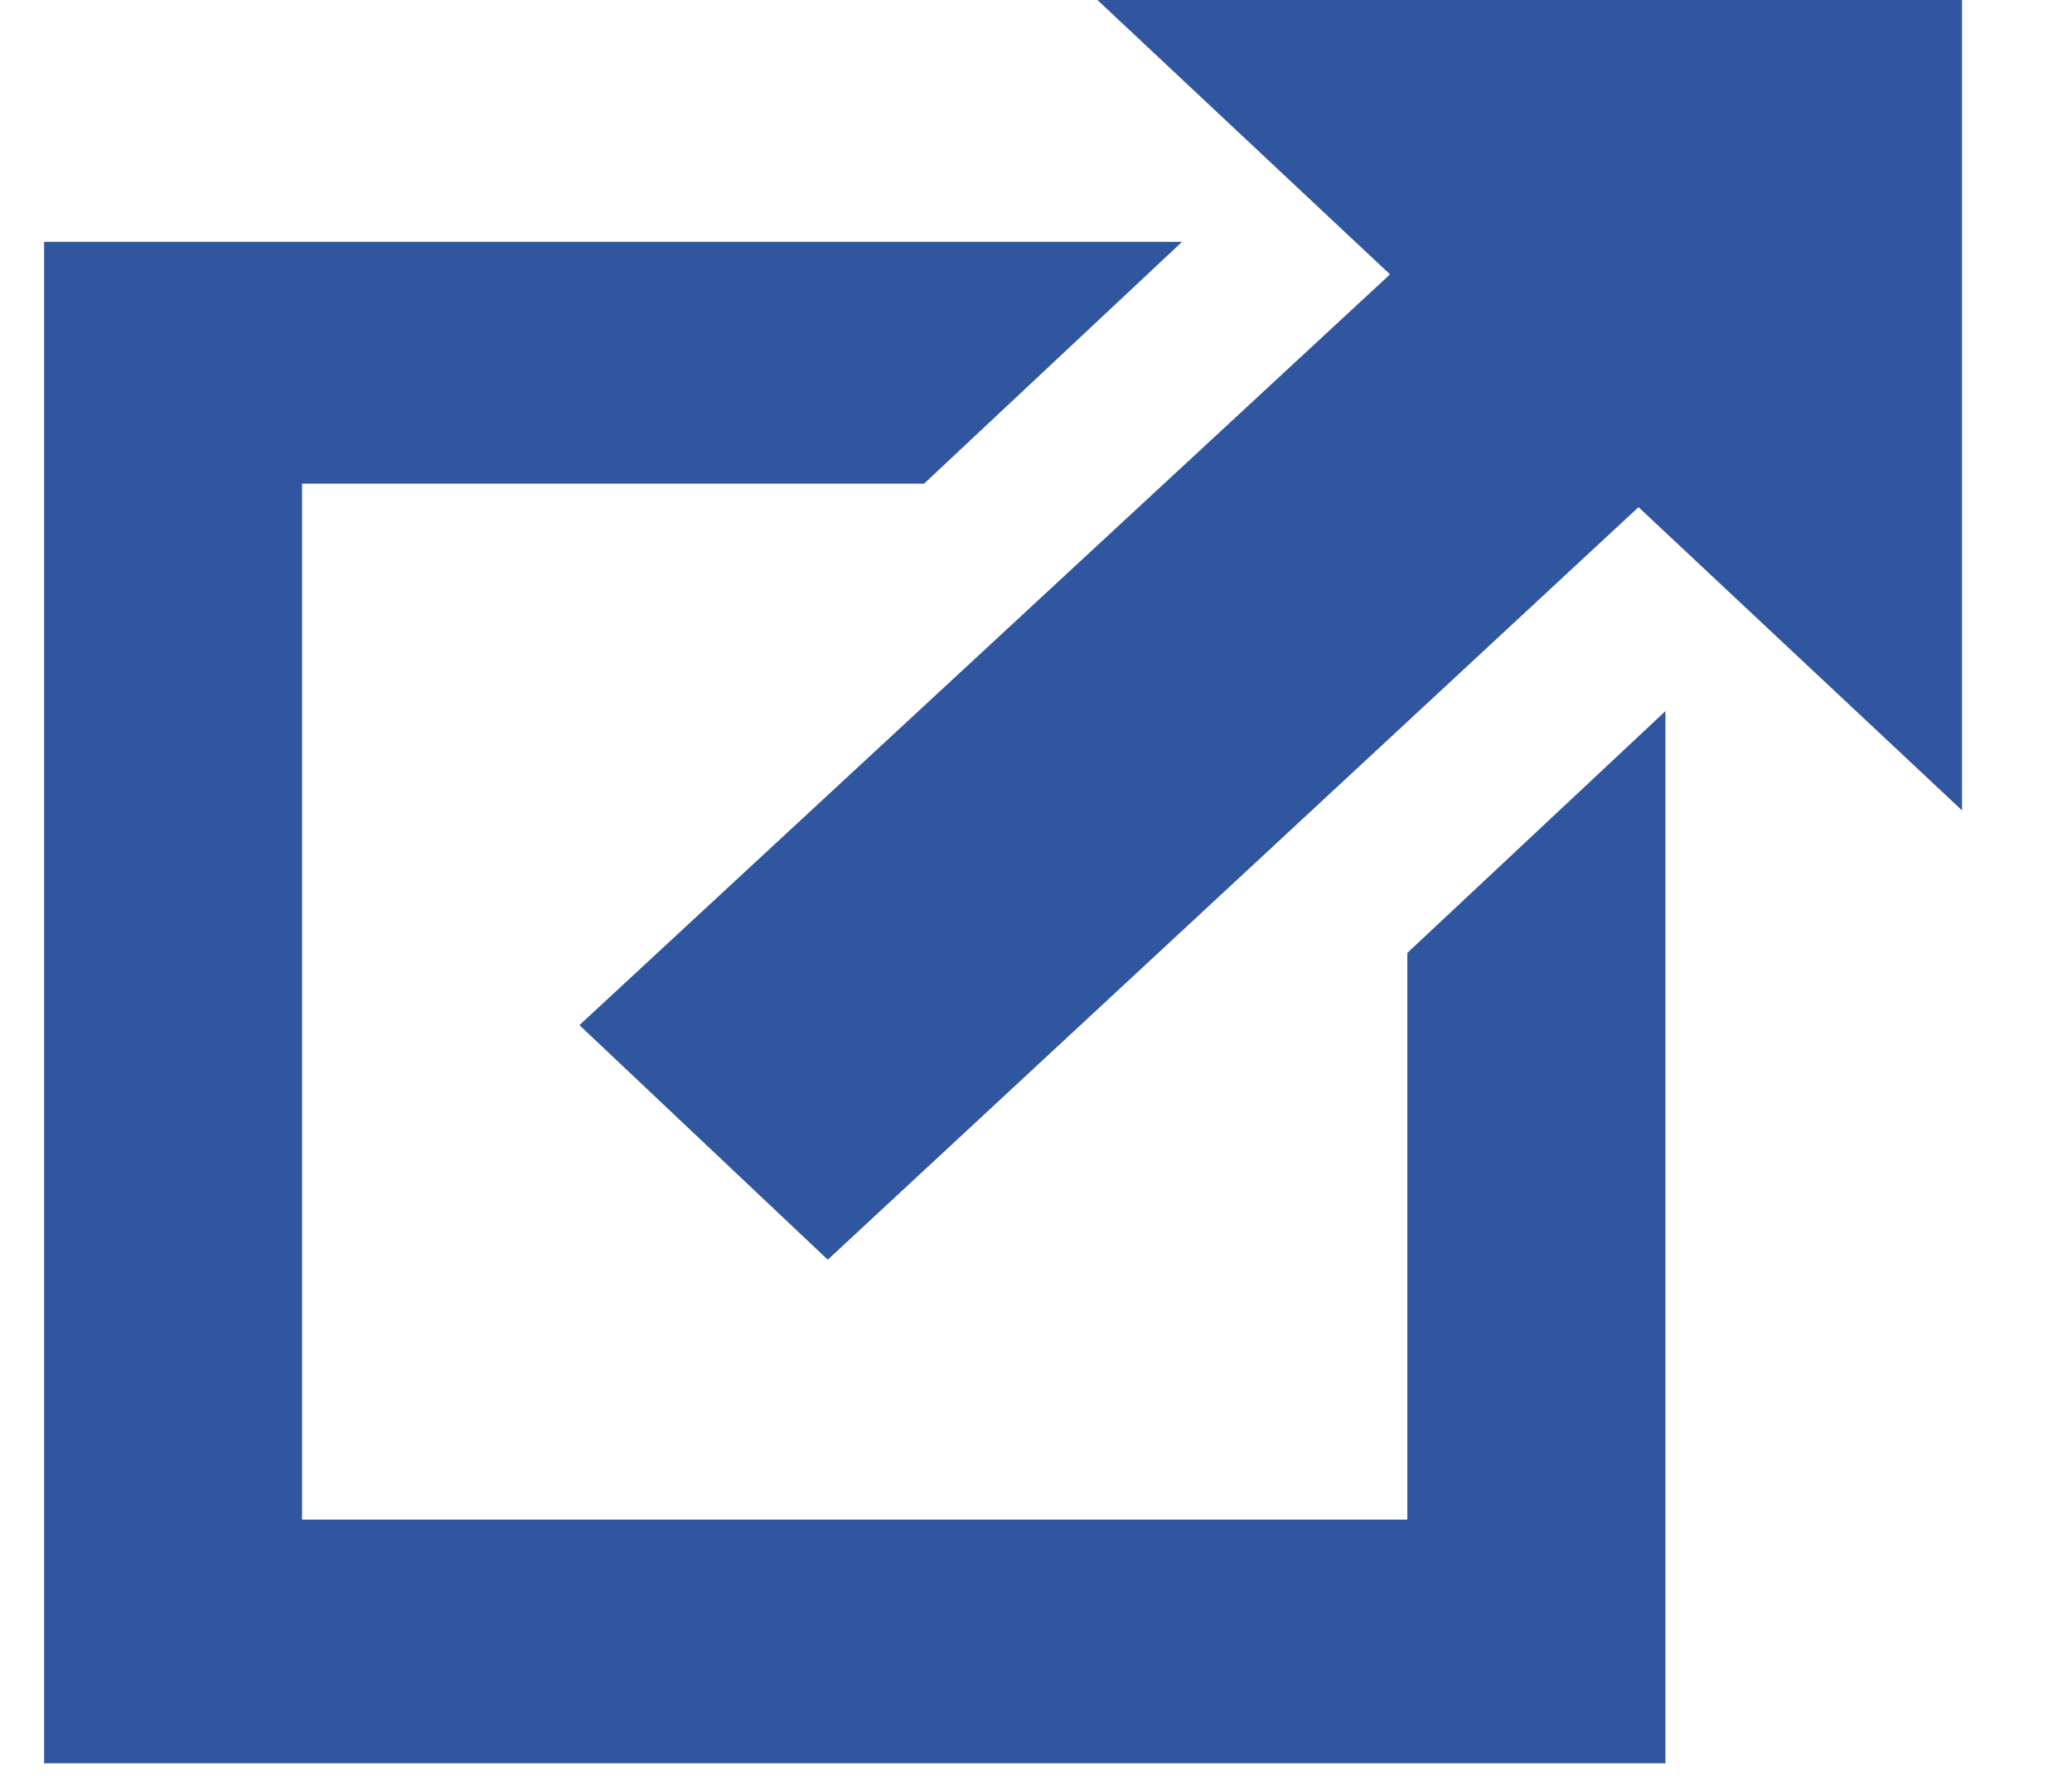
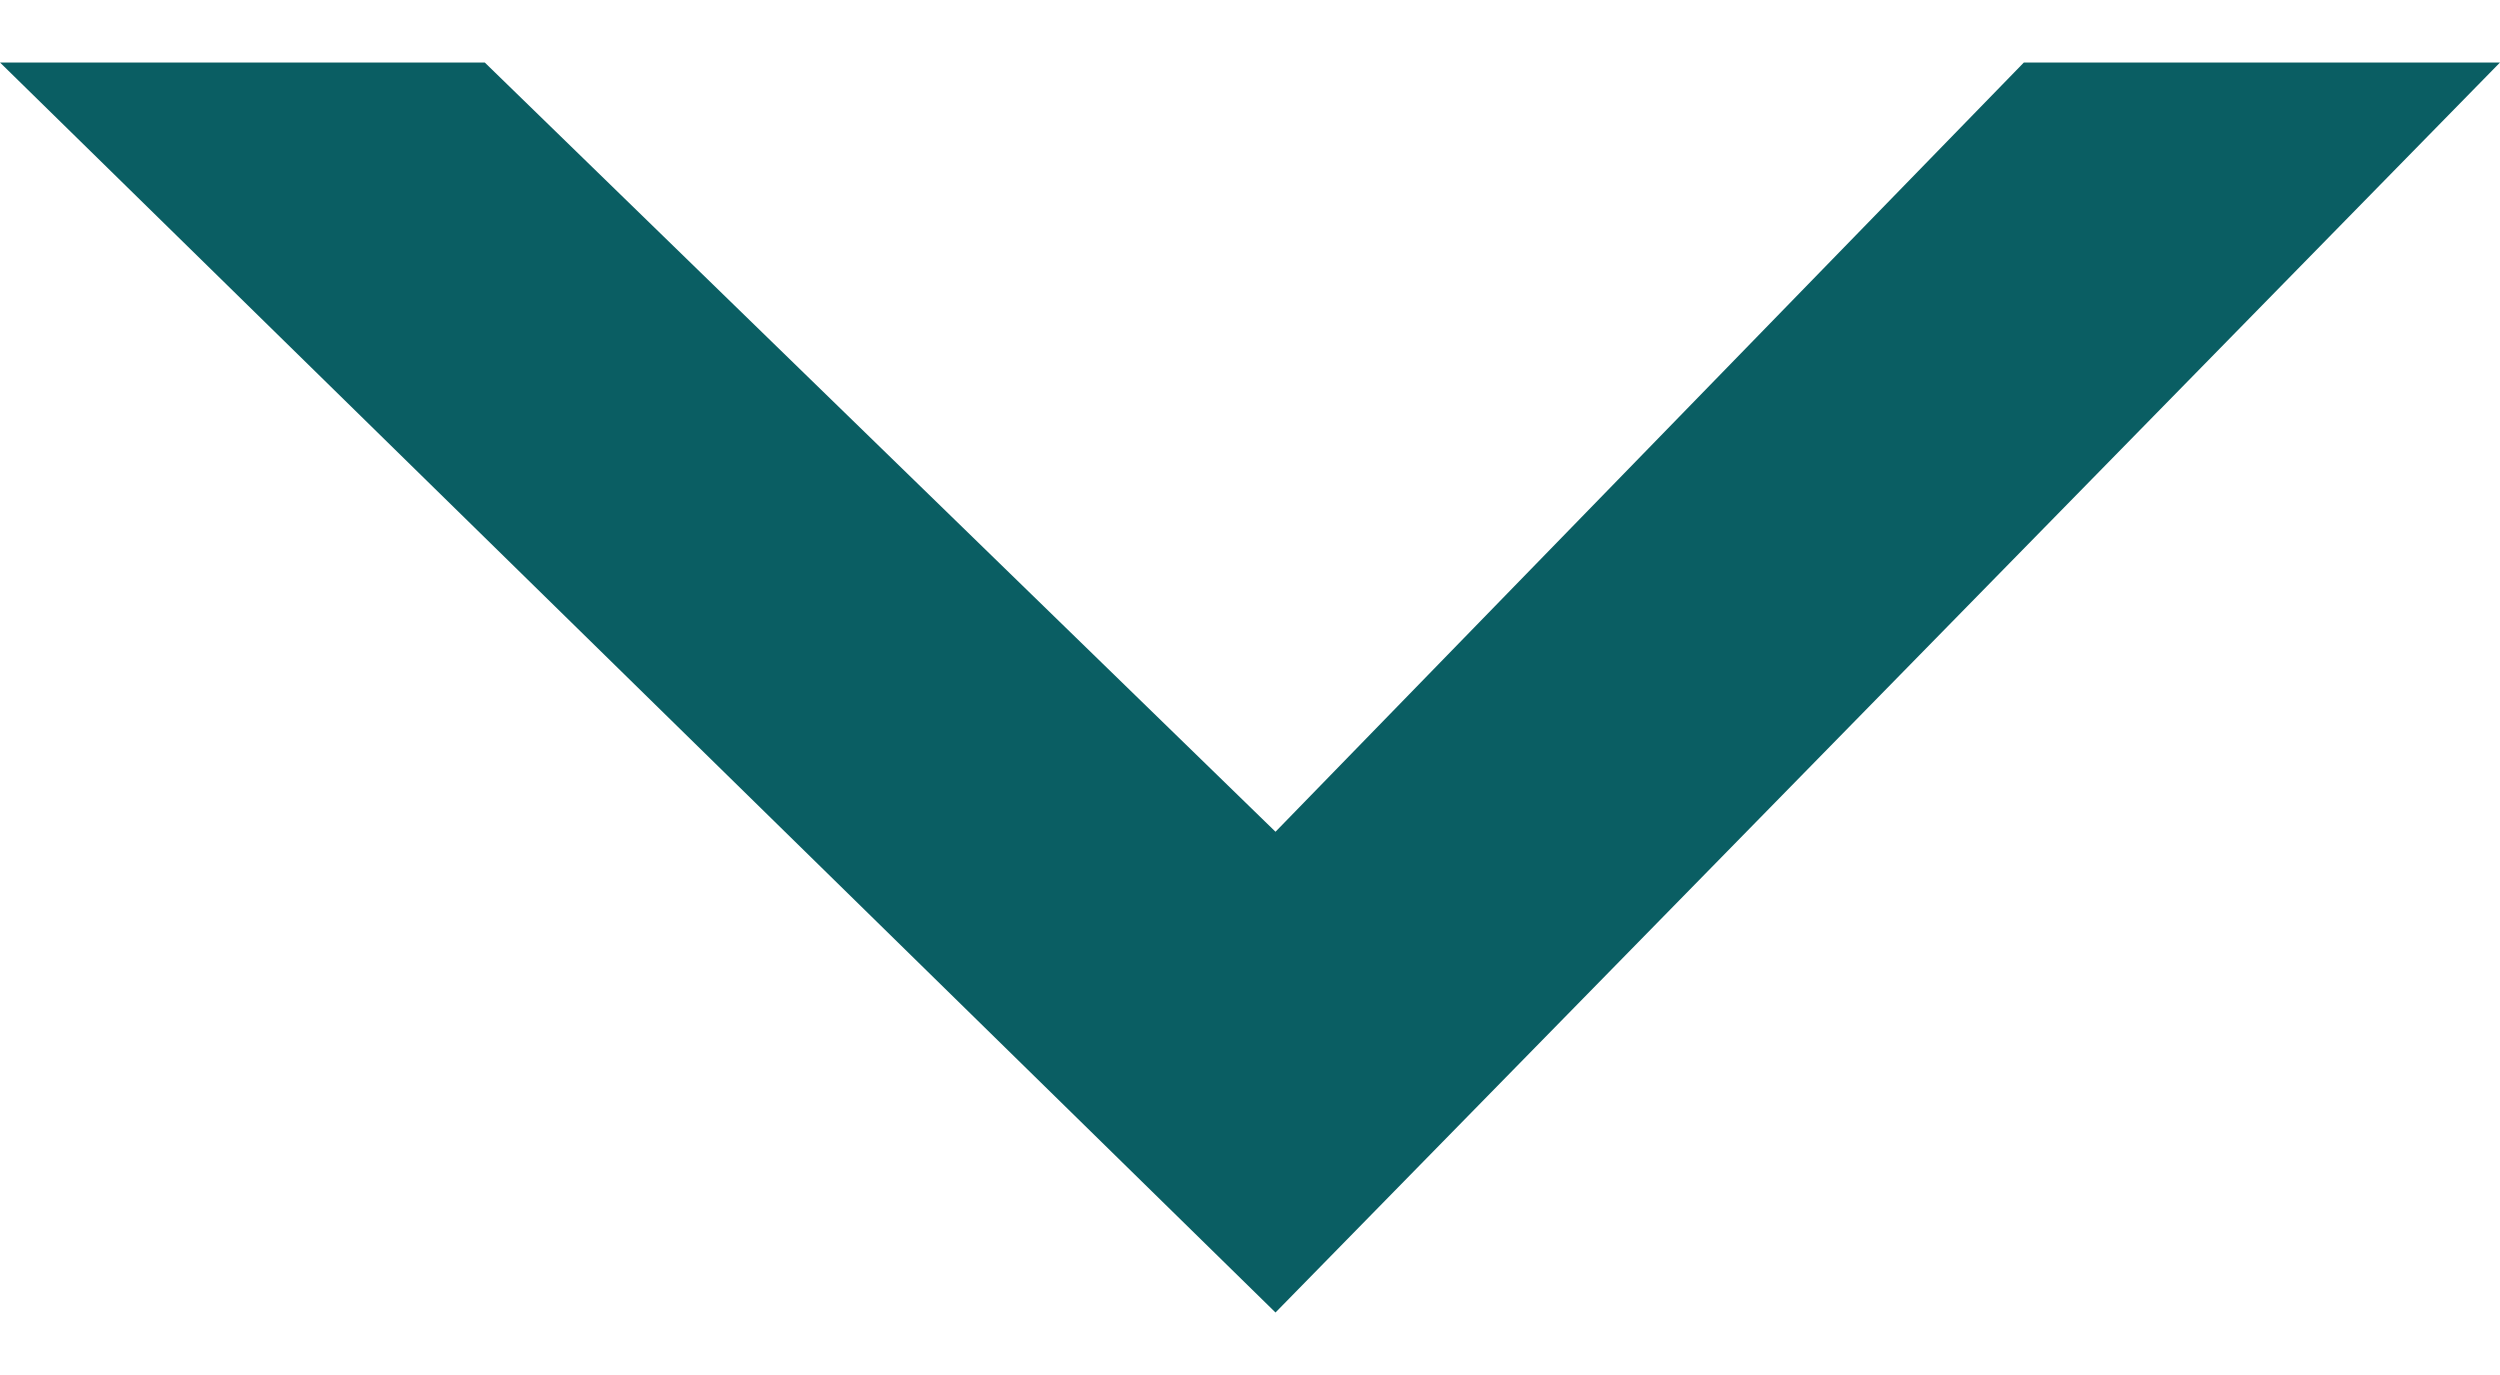
- <svg xmlns="http://www.w3.org/2000/svg" width="14" height="12" viewBox="0 0 14 12" fill="none">
-   <path fill-rule="evenodd" clip-rule="evenodd" d="M7.415 0L9.392 1.854L3.915 6.927L5.593 8.512L11.071 3.427L13.257 5.476V0H7.415Z" fill="#3156A0" />
-   <path fill-rule="evenodd" clip-rule="evenodd" d="M9.509 10.268H2.041V3.268H6.244L7.987 1.634H0.298V11.915H11.253V4.805L9.509 6.439V10.268Z" fill="#3156A0" />
+ <svg xmlns="http://www.w3.org/2000/svg" width="20" height="11" viewBox="0 0 20 11" fill="none">
+   <path id="Vector" d="M20 0.5H16.191L10.204 6.654L3.878 0.5H0L10.204 10.5L20 0.5Z" fill="#0A5E63" />
</svg>
